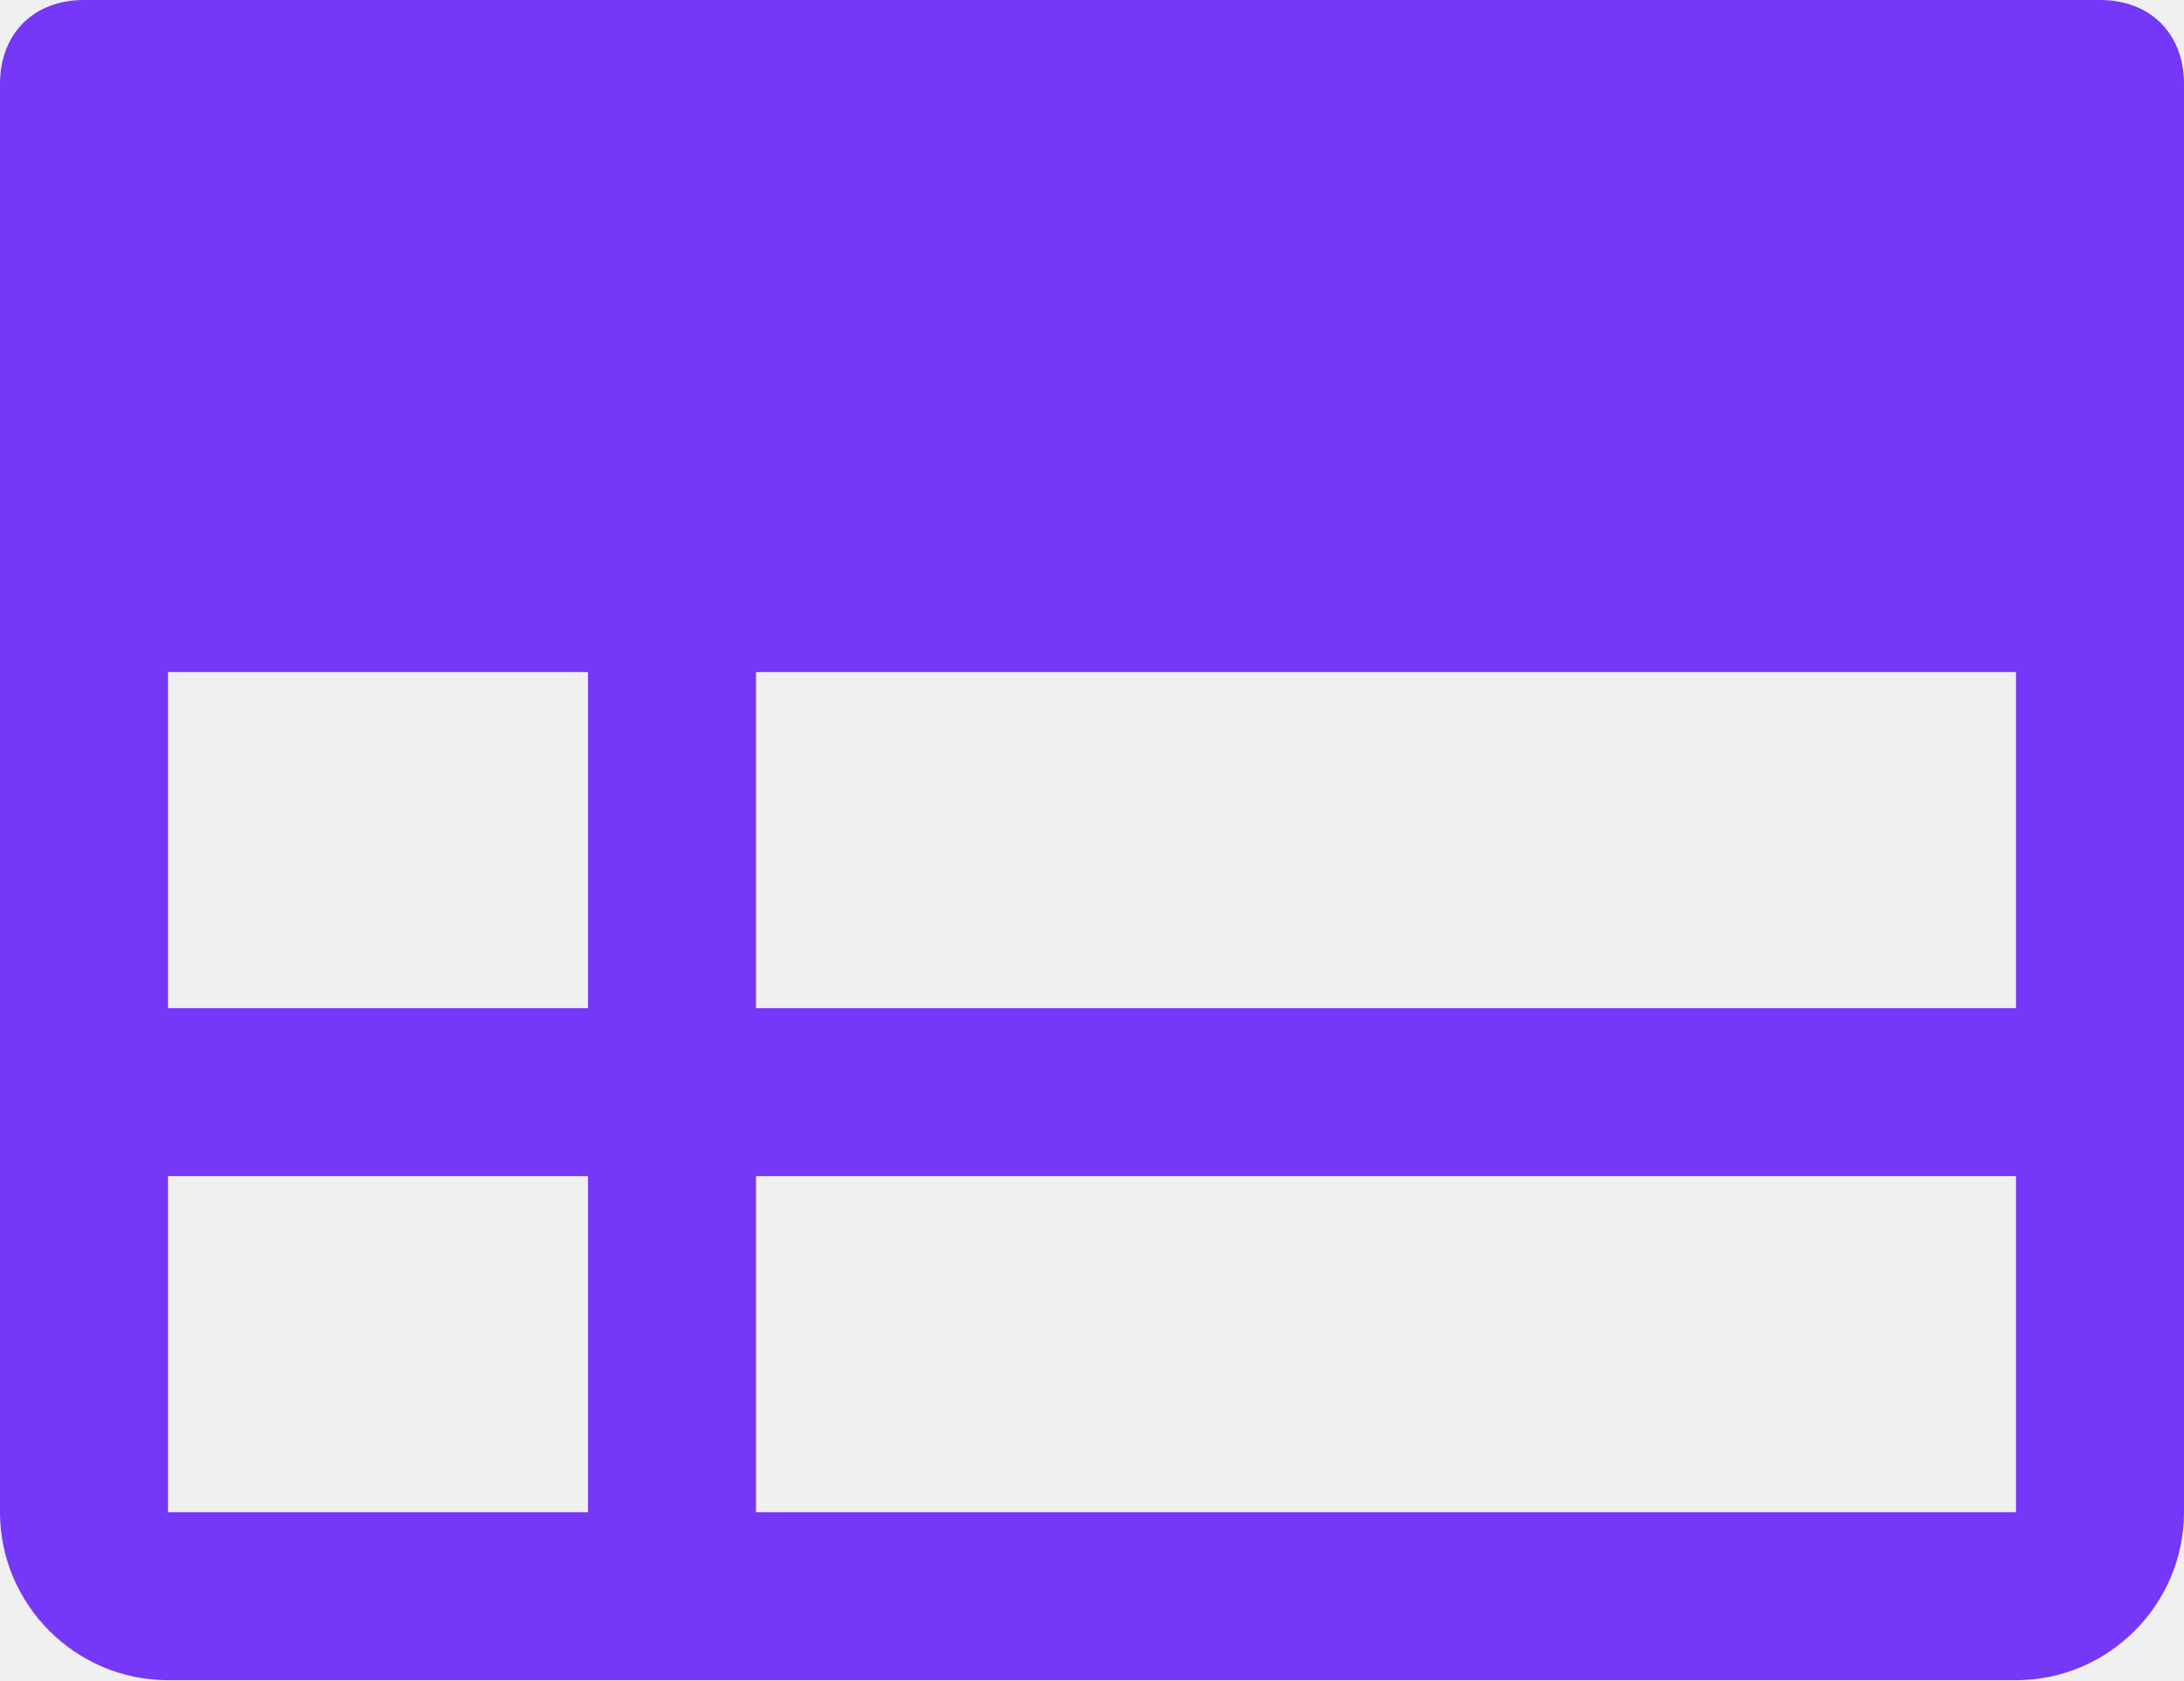
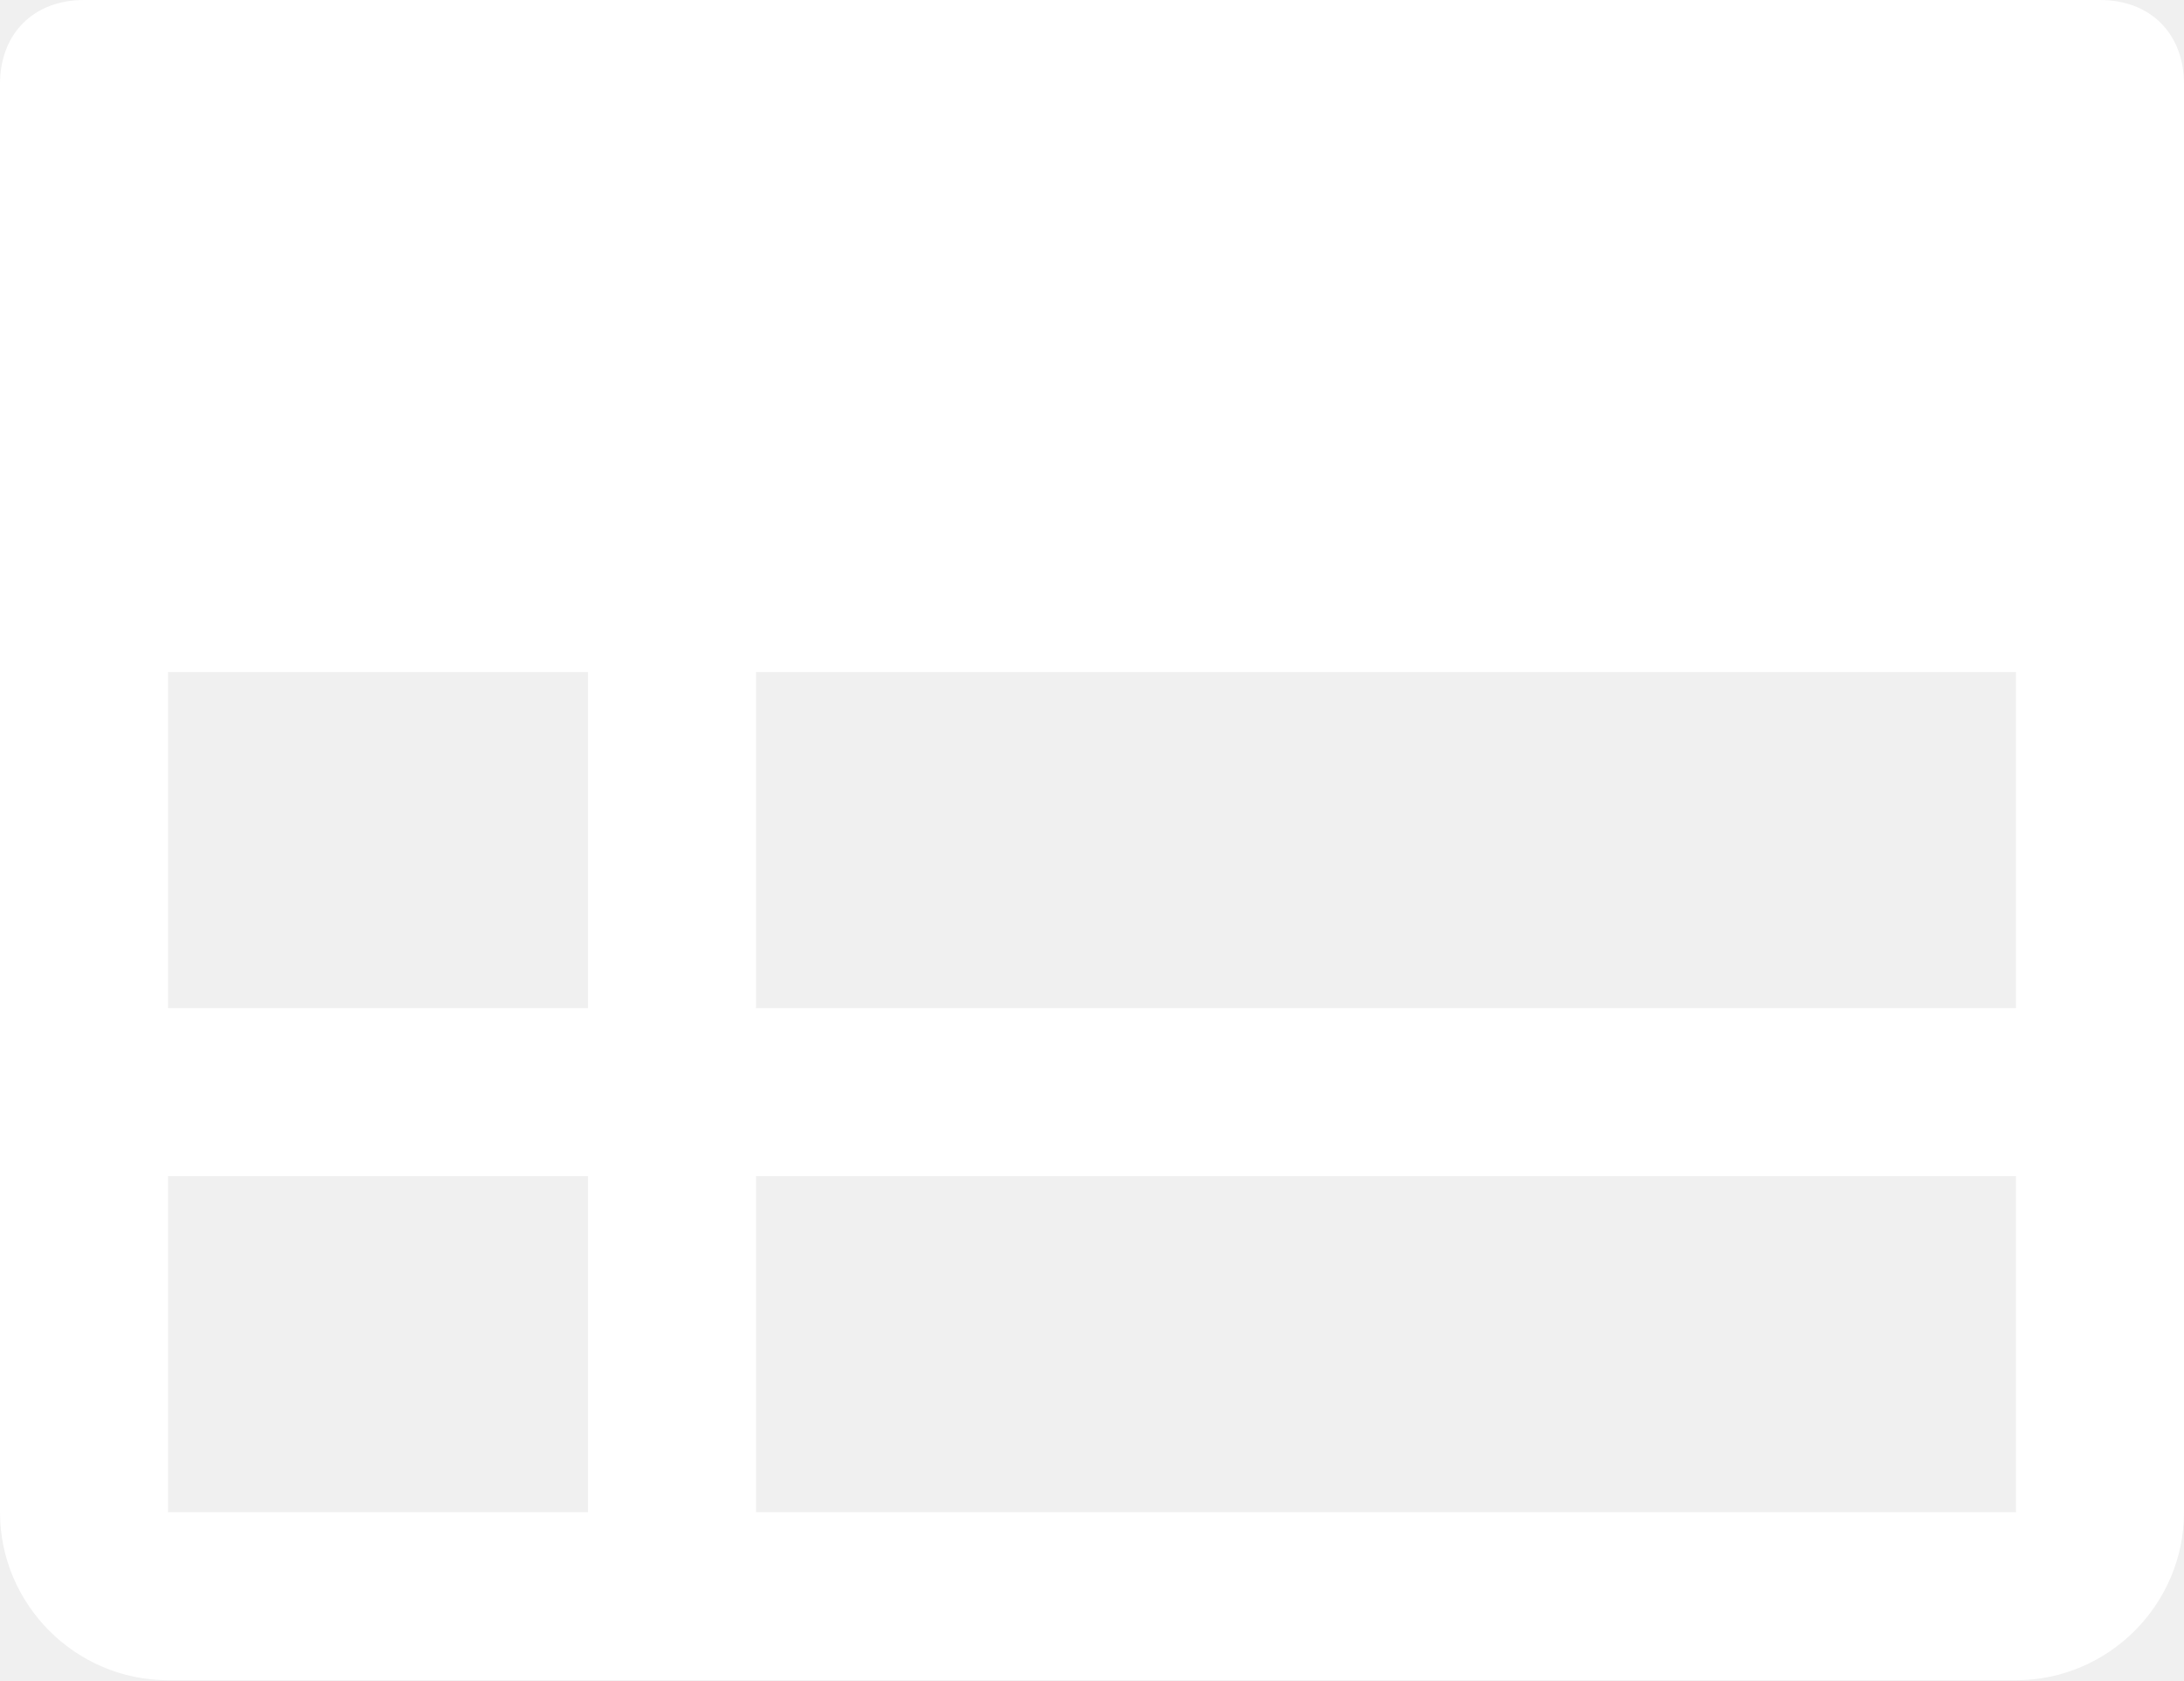
- <svg xmlns="http://www.w3.org/2000/svg" id="Layer_1" data-name="Layer 1" version="1.1" viewBox="0 0 26 20">
+ <svg xmlns="http://www.w3.org/2000/svg" version="1.1" viewBox="0 0 26 20">
  <defs>
    <style>
      .cls-1 {
-         fill: #7537f8;
-         stroke-width: 0px;
+         fill: #fff;
      }
    </style>
  </defs>
-   <path class="cls-1" d="M25,0H1C.4,0,0,.4,0,1v17c0,1.1.9,2,2,2h22c1.1,0,2-.9,2-2V1c0-.6-.4-1-1-1ZM2,8h5v4H2v-4ZM9,8h15v4h-15v-4ZM2,14h5v4H2v-4ZM24,18h-15v-4h15v4Z" />
+   <g>
+     <g id="Layer_1">
+       <path class="cls-1" d="M25,0H1C.4,0,0,.4,0,1v17c0,1.1.9,2,2,2h22c1.1,0,2-.9,2-2V1c0-.6-.4-1-1-1ZM2,8h5v4H2v-4ZM9,8h15v4h-15v-4ZM2,14h5v4H2v-4ZM24,18h-15v-4h15v4Z" />
+     </g>
+   </g>
</svg>
